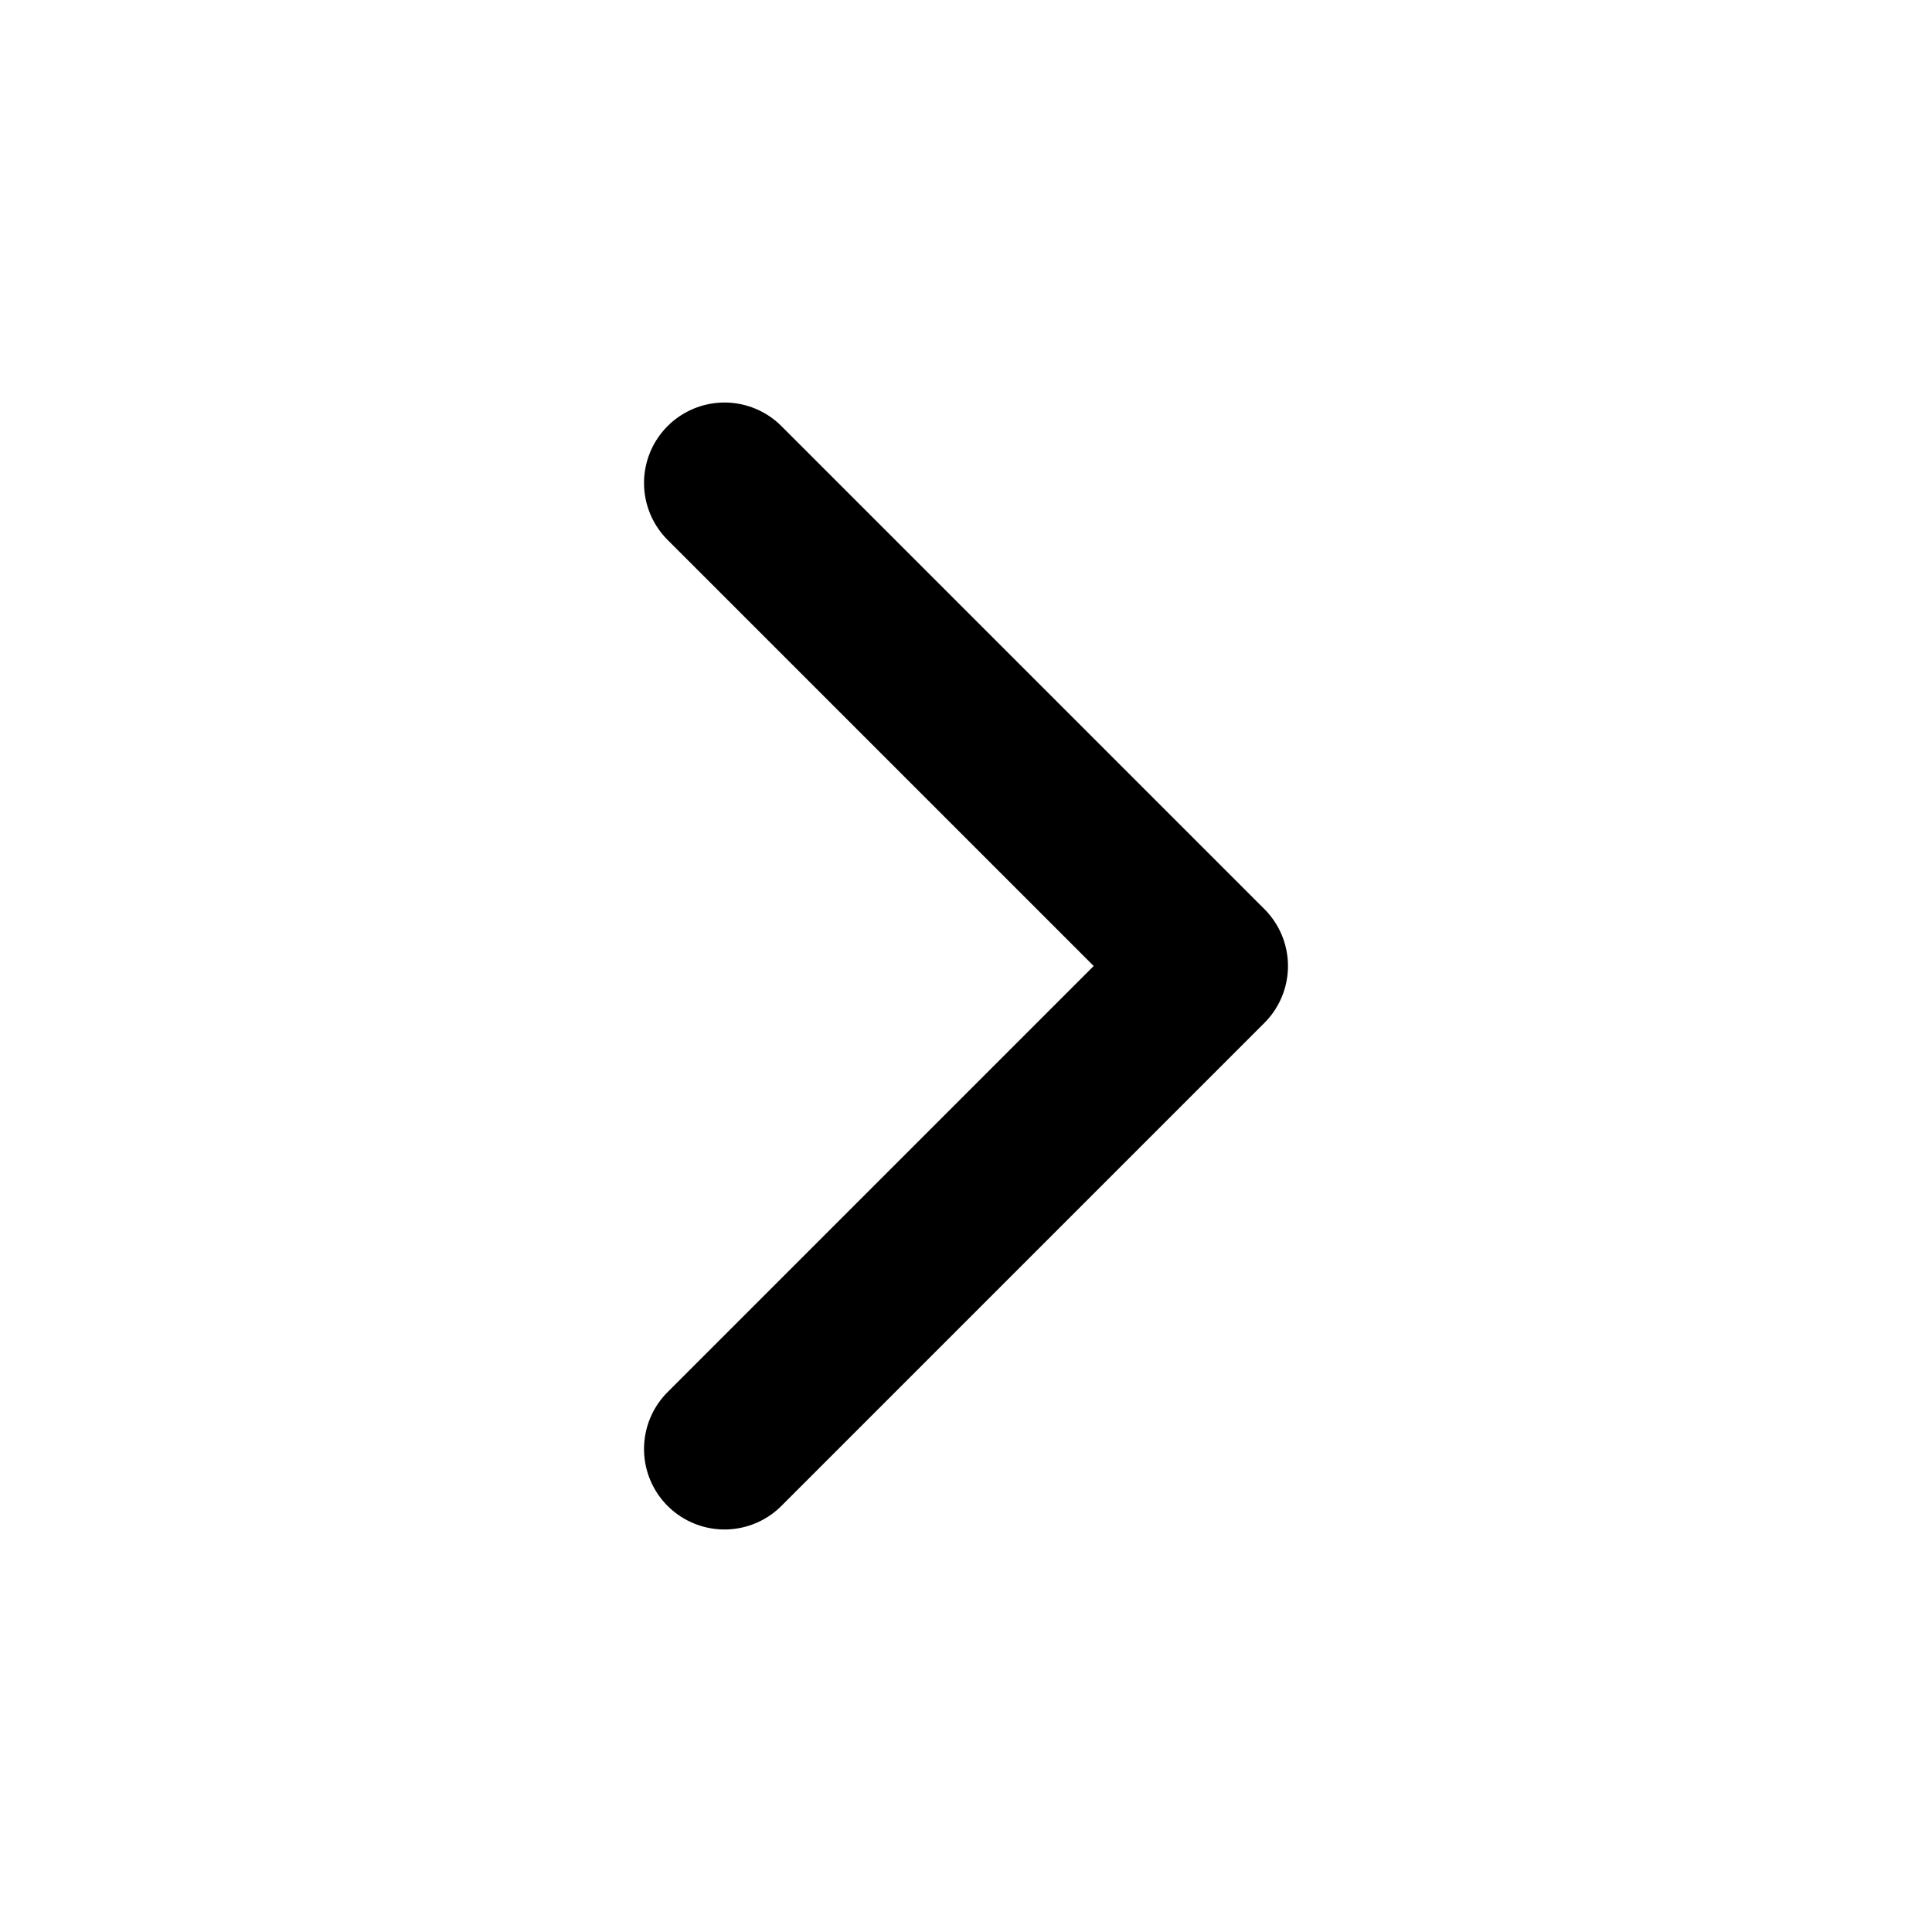
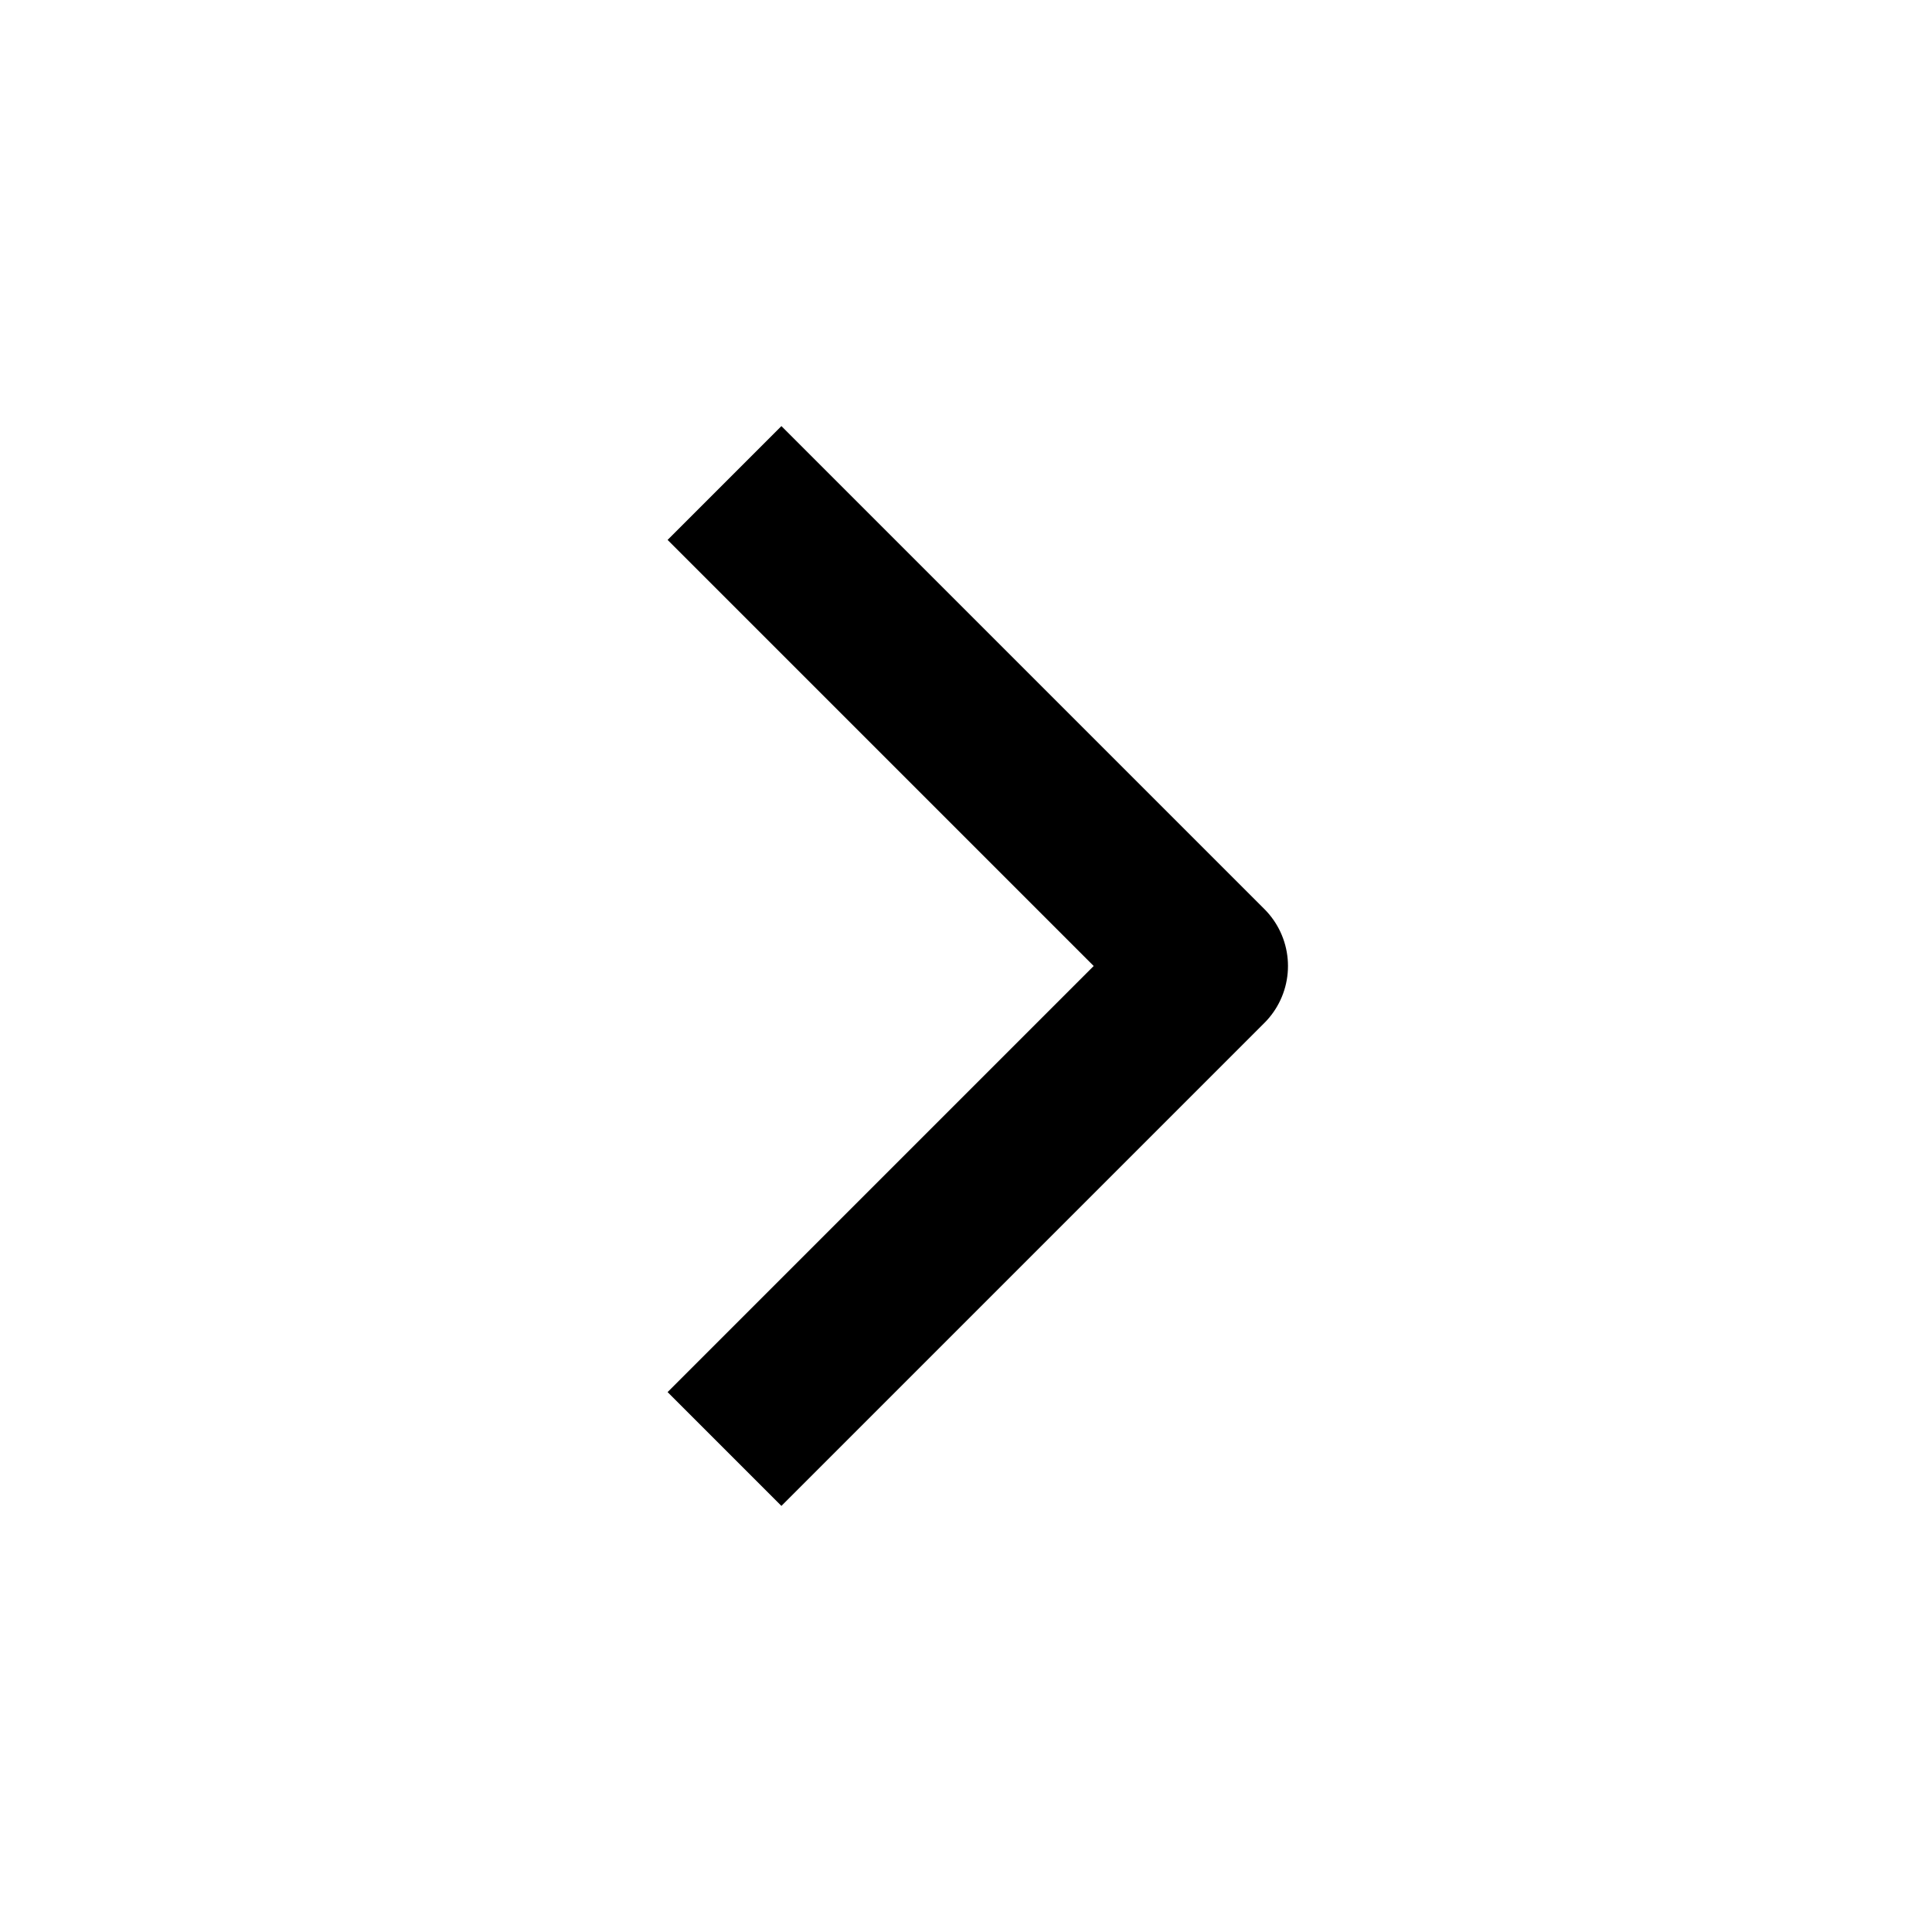
<svg xmlns="http://www.w3.org/2000/svg" width="16" height="16" viewBox="0 0 16 16" fill="none">
-   <path d="M6 4L10 8L6 12" stroke="black" stroke-width="1.333" stroke-linecap="round" stroke-linejoin="round" />
+   <path d="M6 4L10 8L6 12" stroke="black" stroke-width="1.333" strokeLinecap="round" stroke-linejoin="round" />
</svg>
